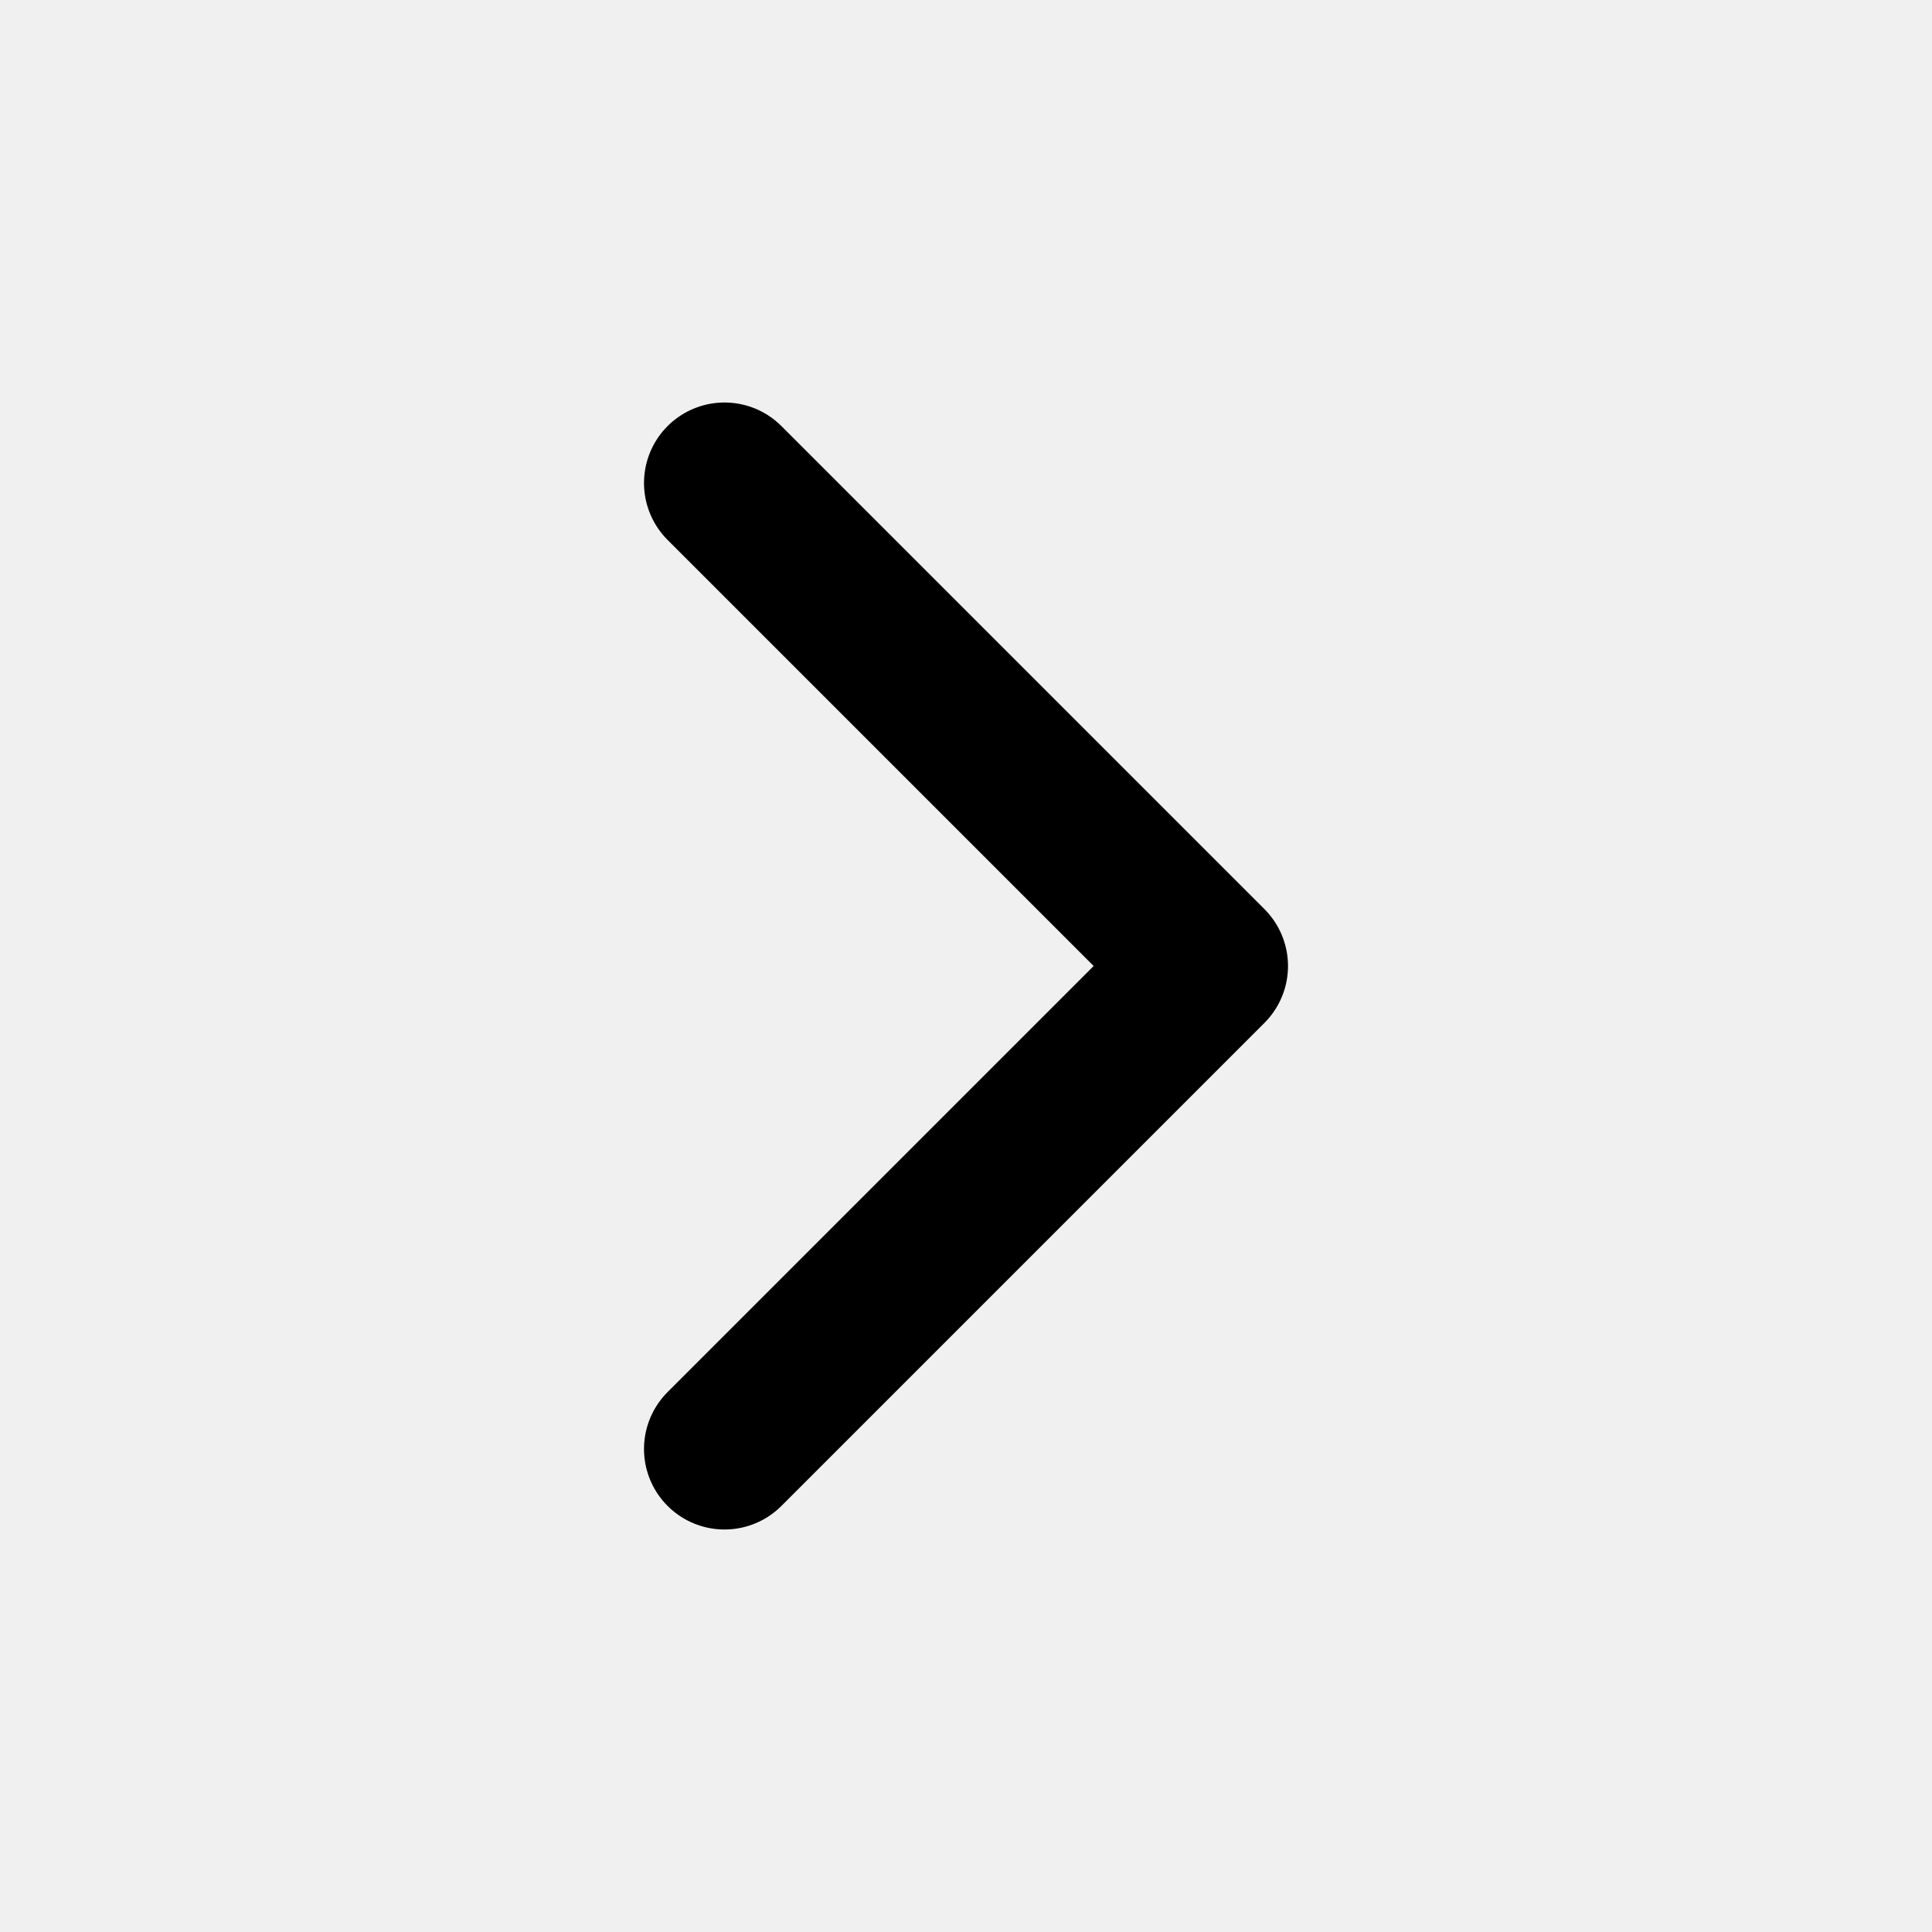
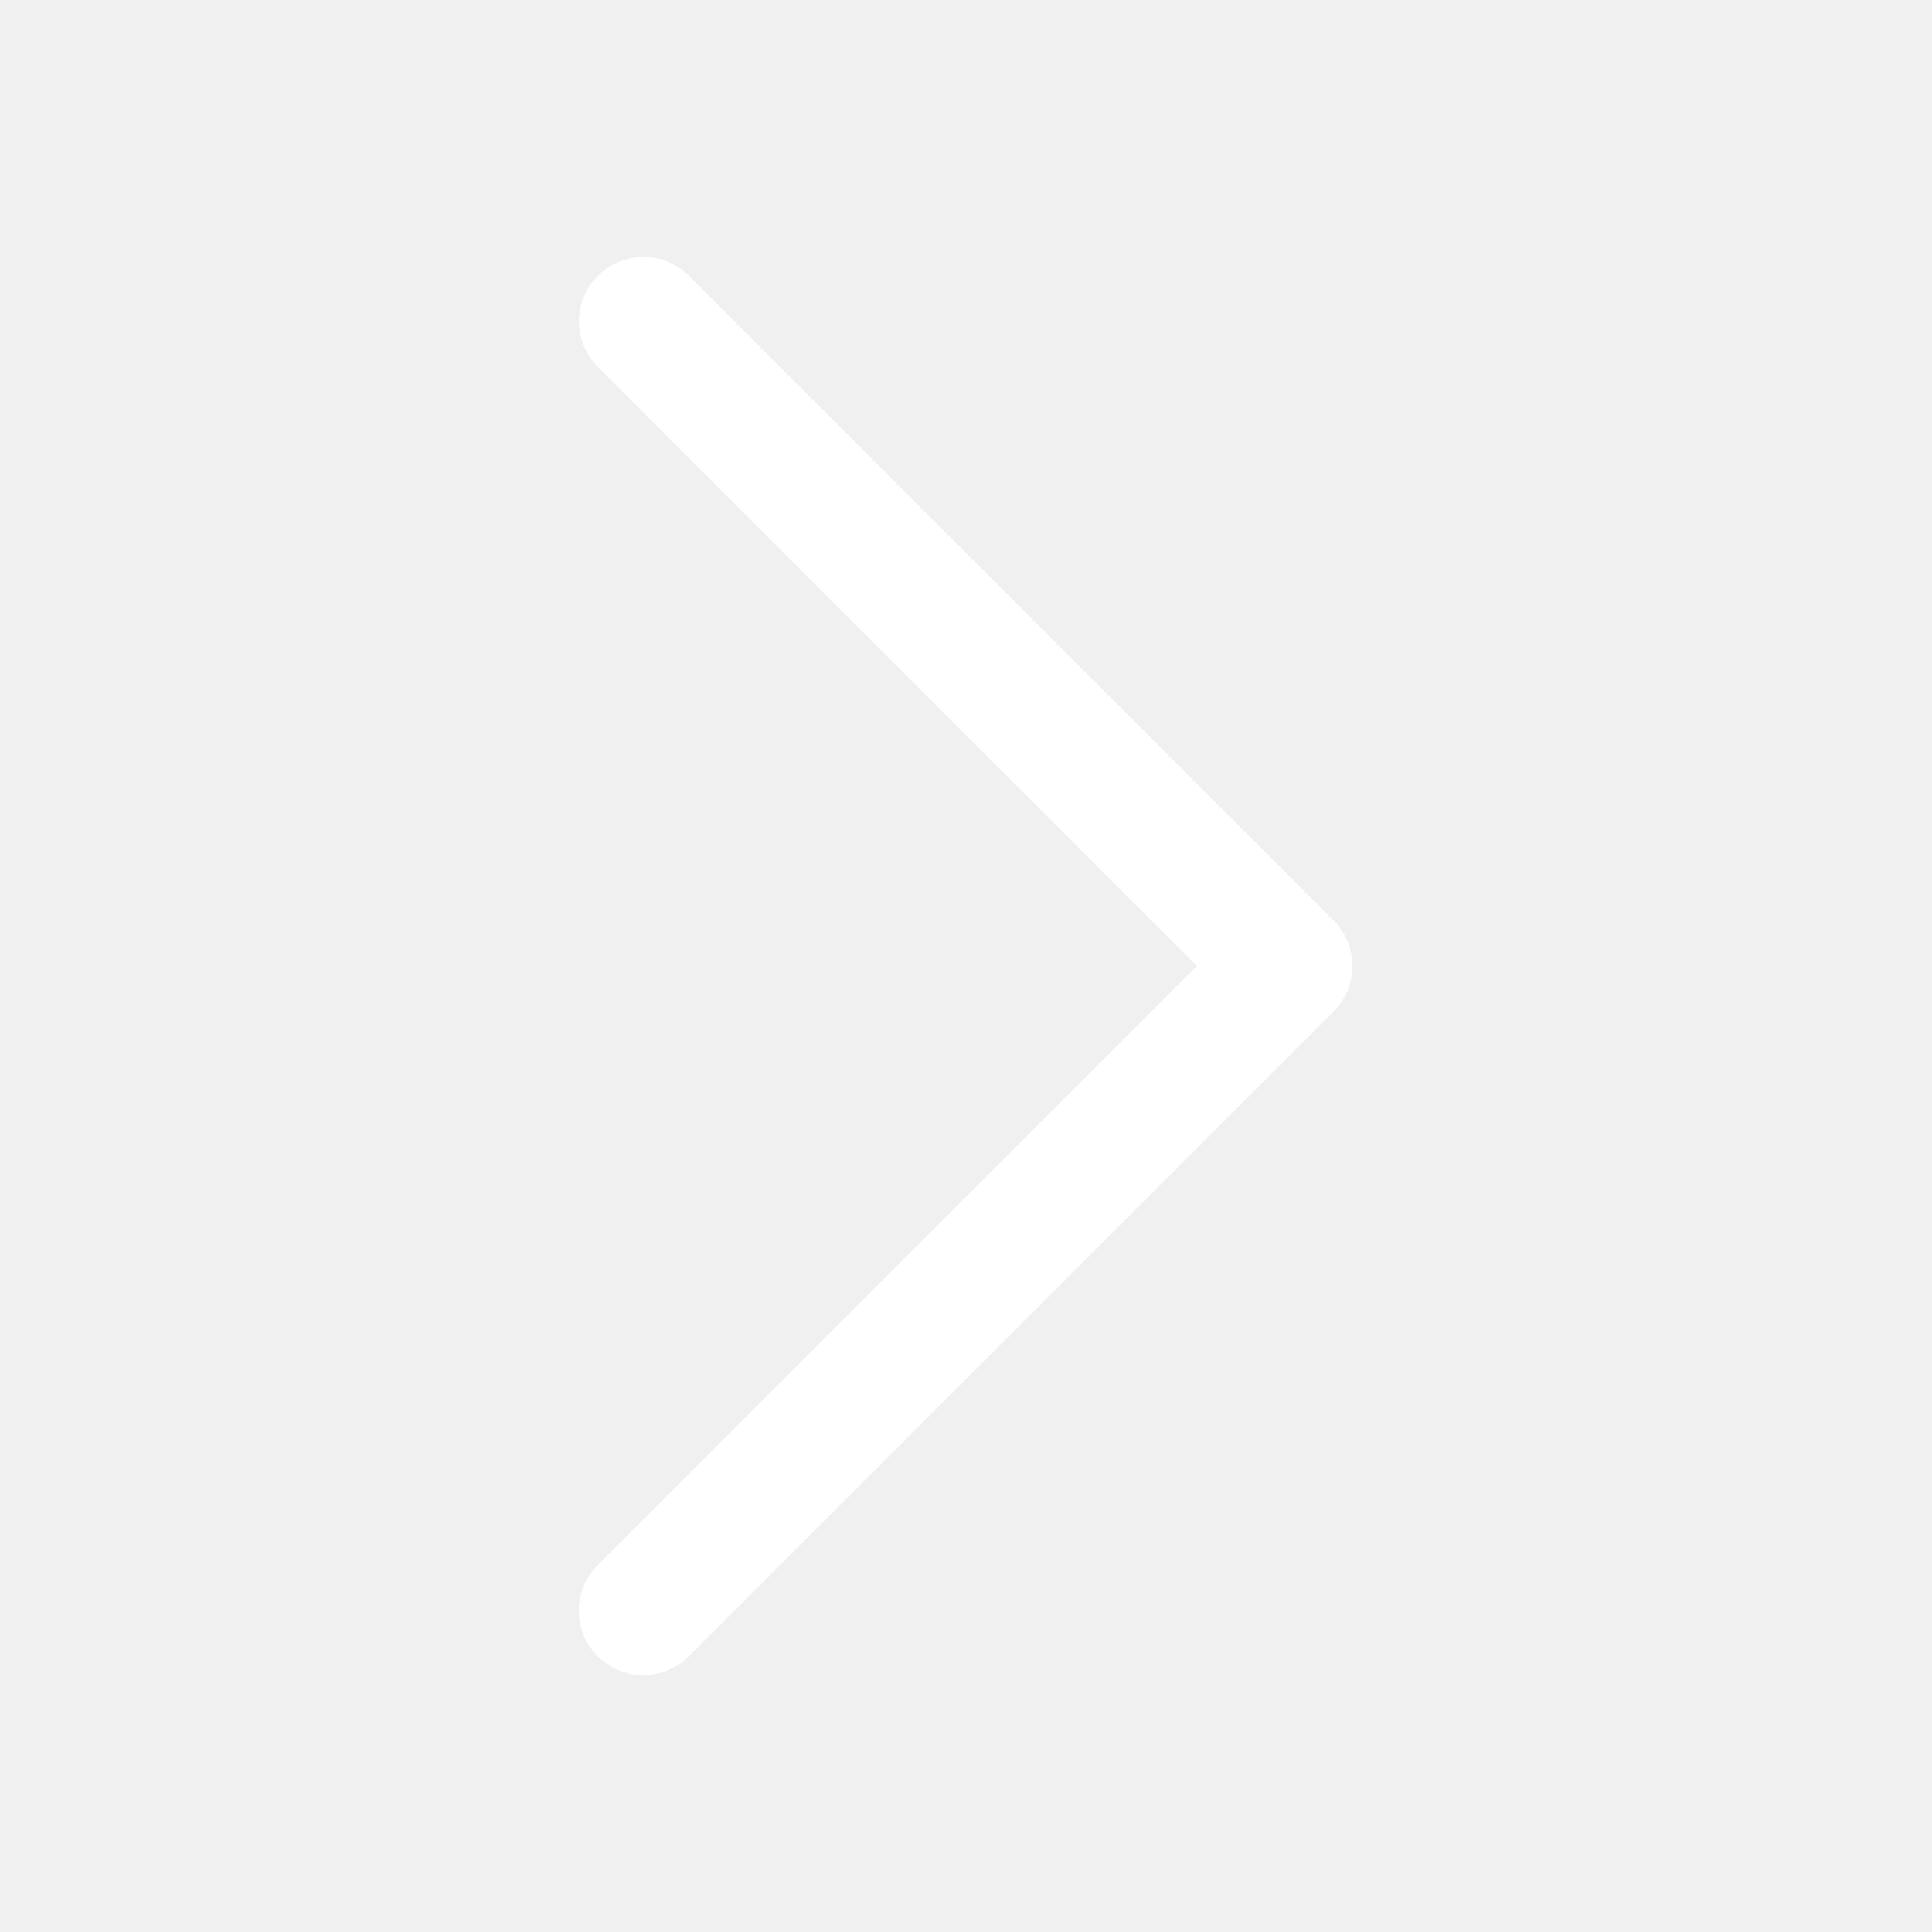
- <svg xmlns="http://www.w3.org/2000/svg" width="24" height="24" viewBox="0 0 24 24" fill="none" stroke="currentColor" stroke-width="2" stroke-linecap="round" stroke-linejoin="round" class="feather feather-chevron-right">
-   <polyline points="9 18 15 12 9 6" />
+ <svg xmlns="http://www.w3.org/2000/svg" viewBox="0 0 30 30" fill="#ffffff" width="30px" height="30px">
+   <path style="line-height:normal;text-indent:0;text-align:start;text-decoration-line:none;text-decoration-style:solid;text-decoration-color:#000;text-transform:none;block-progression:tb;isolation:auto;mix-blend-mode:normal" d="M 9.99 3.99 A 1 1 0 0 0 9.293 5.707 L 18.586 15 L 9.293 24.293 A 1 1 0 1 0 10.707 25.707 L 20.707 15.707 A 1 1 0 0 0 20.707 14.293 L 10.707 4.293 A 1 1 0 0 0 9.99 3.99 z" font-weight="400" font-family="sans-serif" white-space="normal" overflow="visible" fill="#ffffff" />
</svg>
